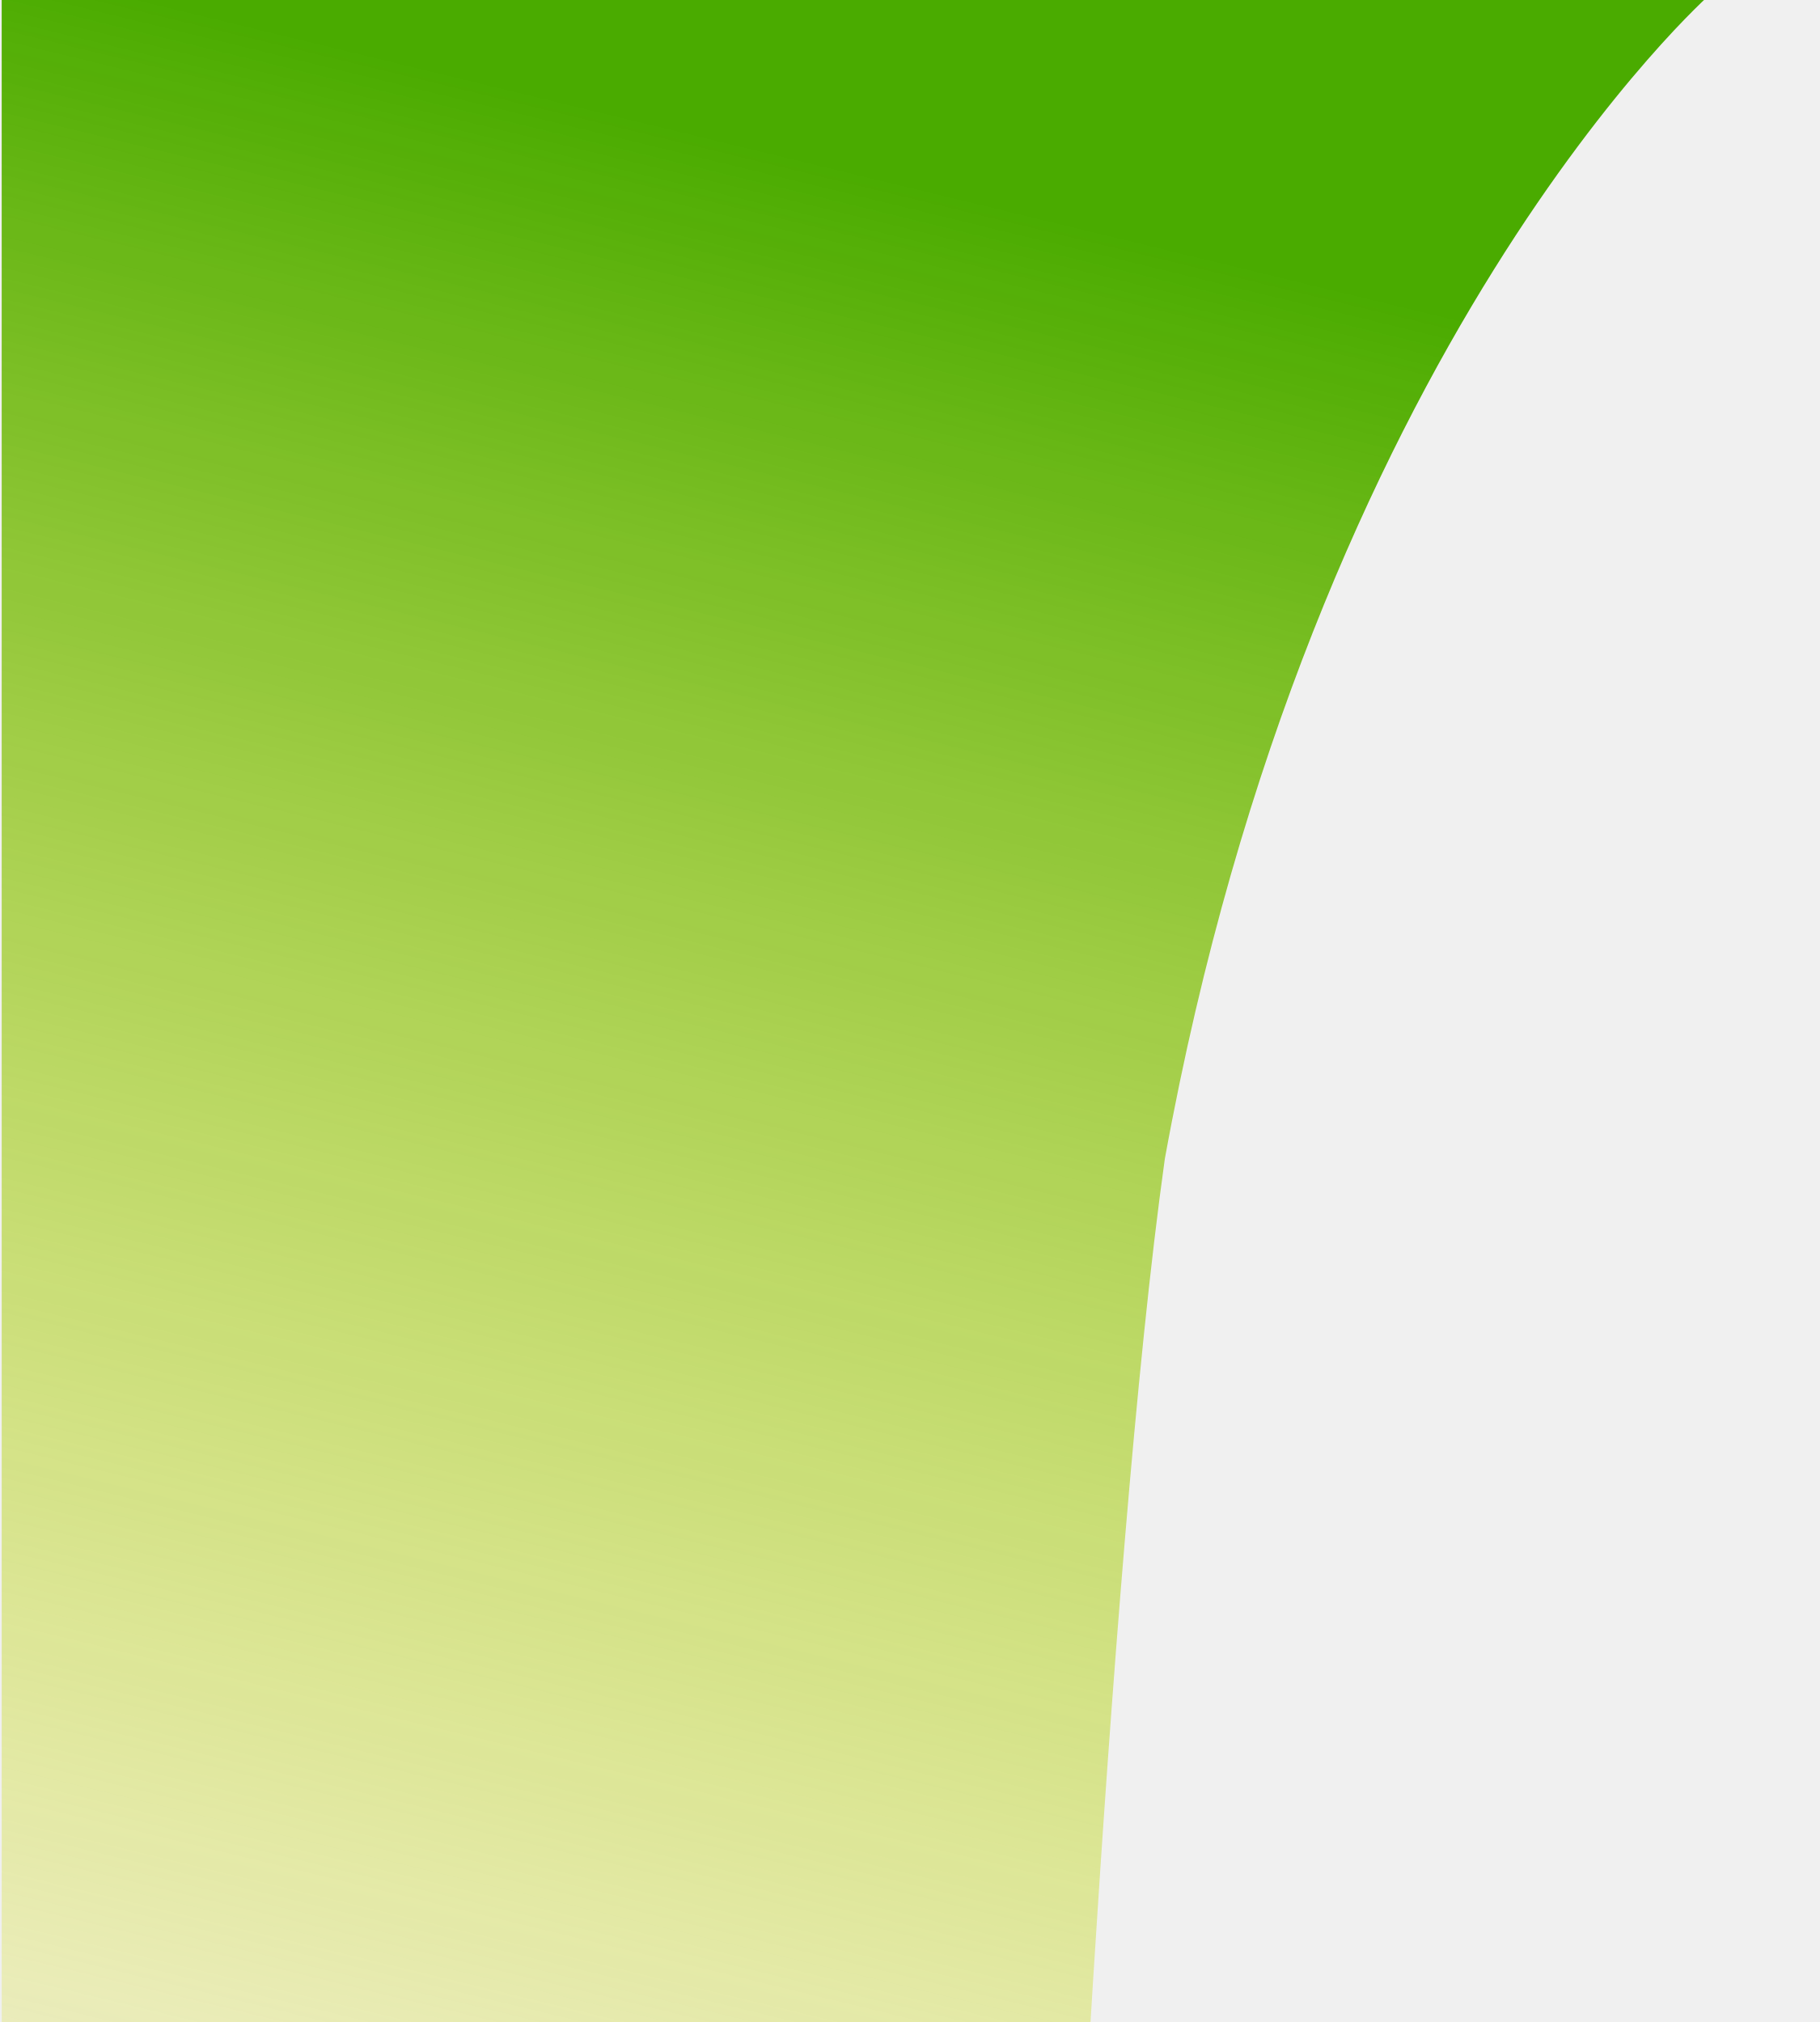
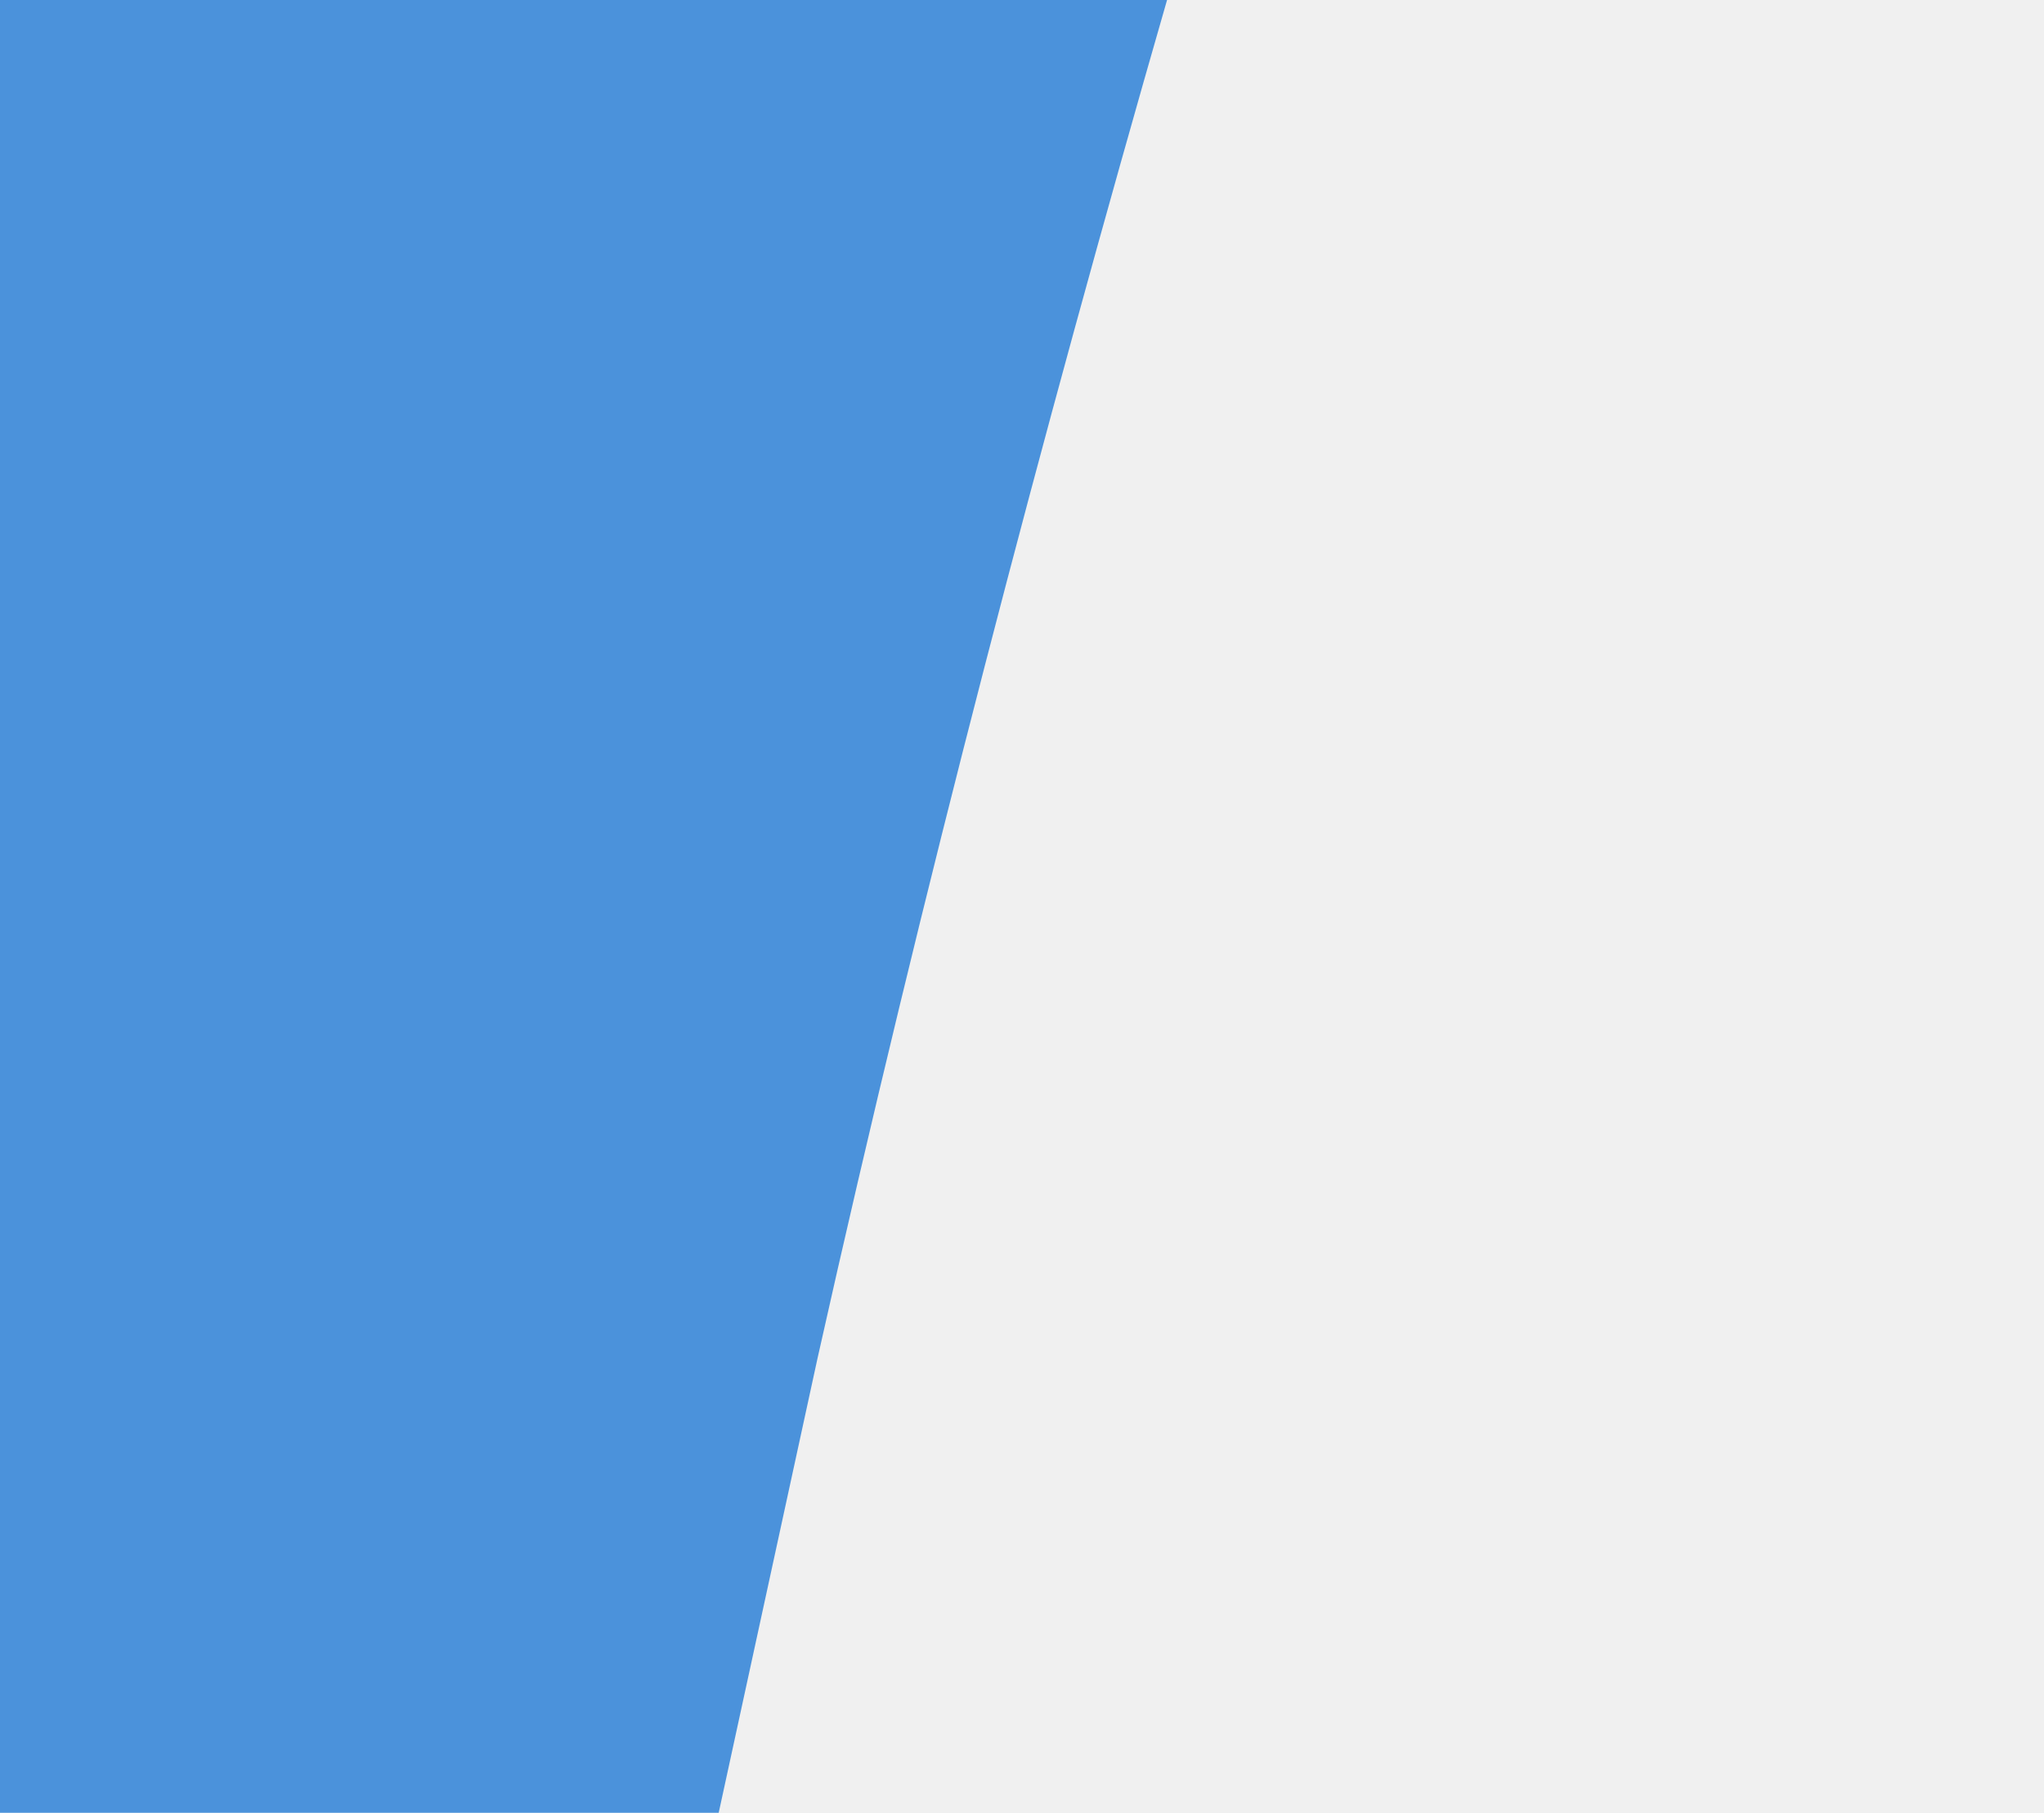
- <svg xmlns="http://www.w3.org/2000/svg" preserveAspectRatio="none" version="1.1" viewBox="10 35 90 100">
-   <defs>
-     <linearGradient id="linearGradient871" x1="48.619" x2="18.727" y1="42.496" y2="165.66" gradientUnits="userSpaceOnUse">
-       <stop stop-color="#4aab00" offset="0" />
-       <stop stop-color="#fe0" stop-opacity="0" offset="1" />
-     </linearGradient>
-   </defs>
-   <path d="m10.084 34.213 84.549 0.446s-19.685 17.251-27.031 57.65c-2.865 20.413-4.937 65.791-4.937 65.791h-52.58z" fill="url(#linearGradient871)" />
+ <svg xmlns="http://www.w3.org/2000/svg" preserveAspectRatio="none" version="1.1" id="Layer_1" x="0px" y="0px" viewBox="0 0 62 55" style="enable-background:new 0 0 62 55;" xml:space="preserve">
+   <style type="text/css">
+ 	.st0{fill:#4B92DB;}
+ 	.st1{fill:#FFFFFF;stroke:#000000;stroke-miterlimit:10;}
+ 	.st2{fill:#007FFF;}
+ </style>
+   <path class="st0" d="M21.8,55C14.6,55,7.3,55,0,55C0,36.7,0,18.3,0,0c11.8,0,23.6,0,35.4,0c-3.8,13.2-7.4,26.9-10.6,41.2  C23.8,45.8,22.8,50.4,21.8,55z" />
+   <path class="st1" d="M27.3,33.3" />
+   <path class="st2" d="M25.3,59" />
</svg>
